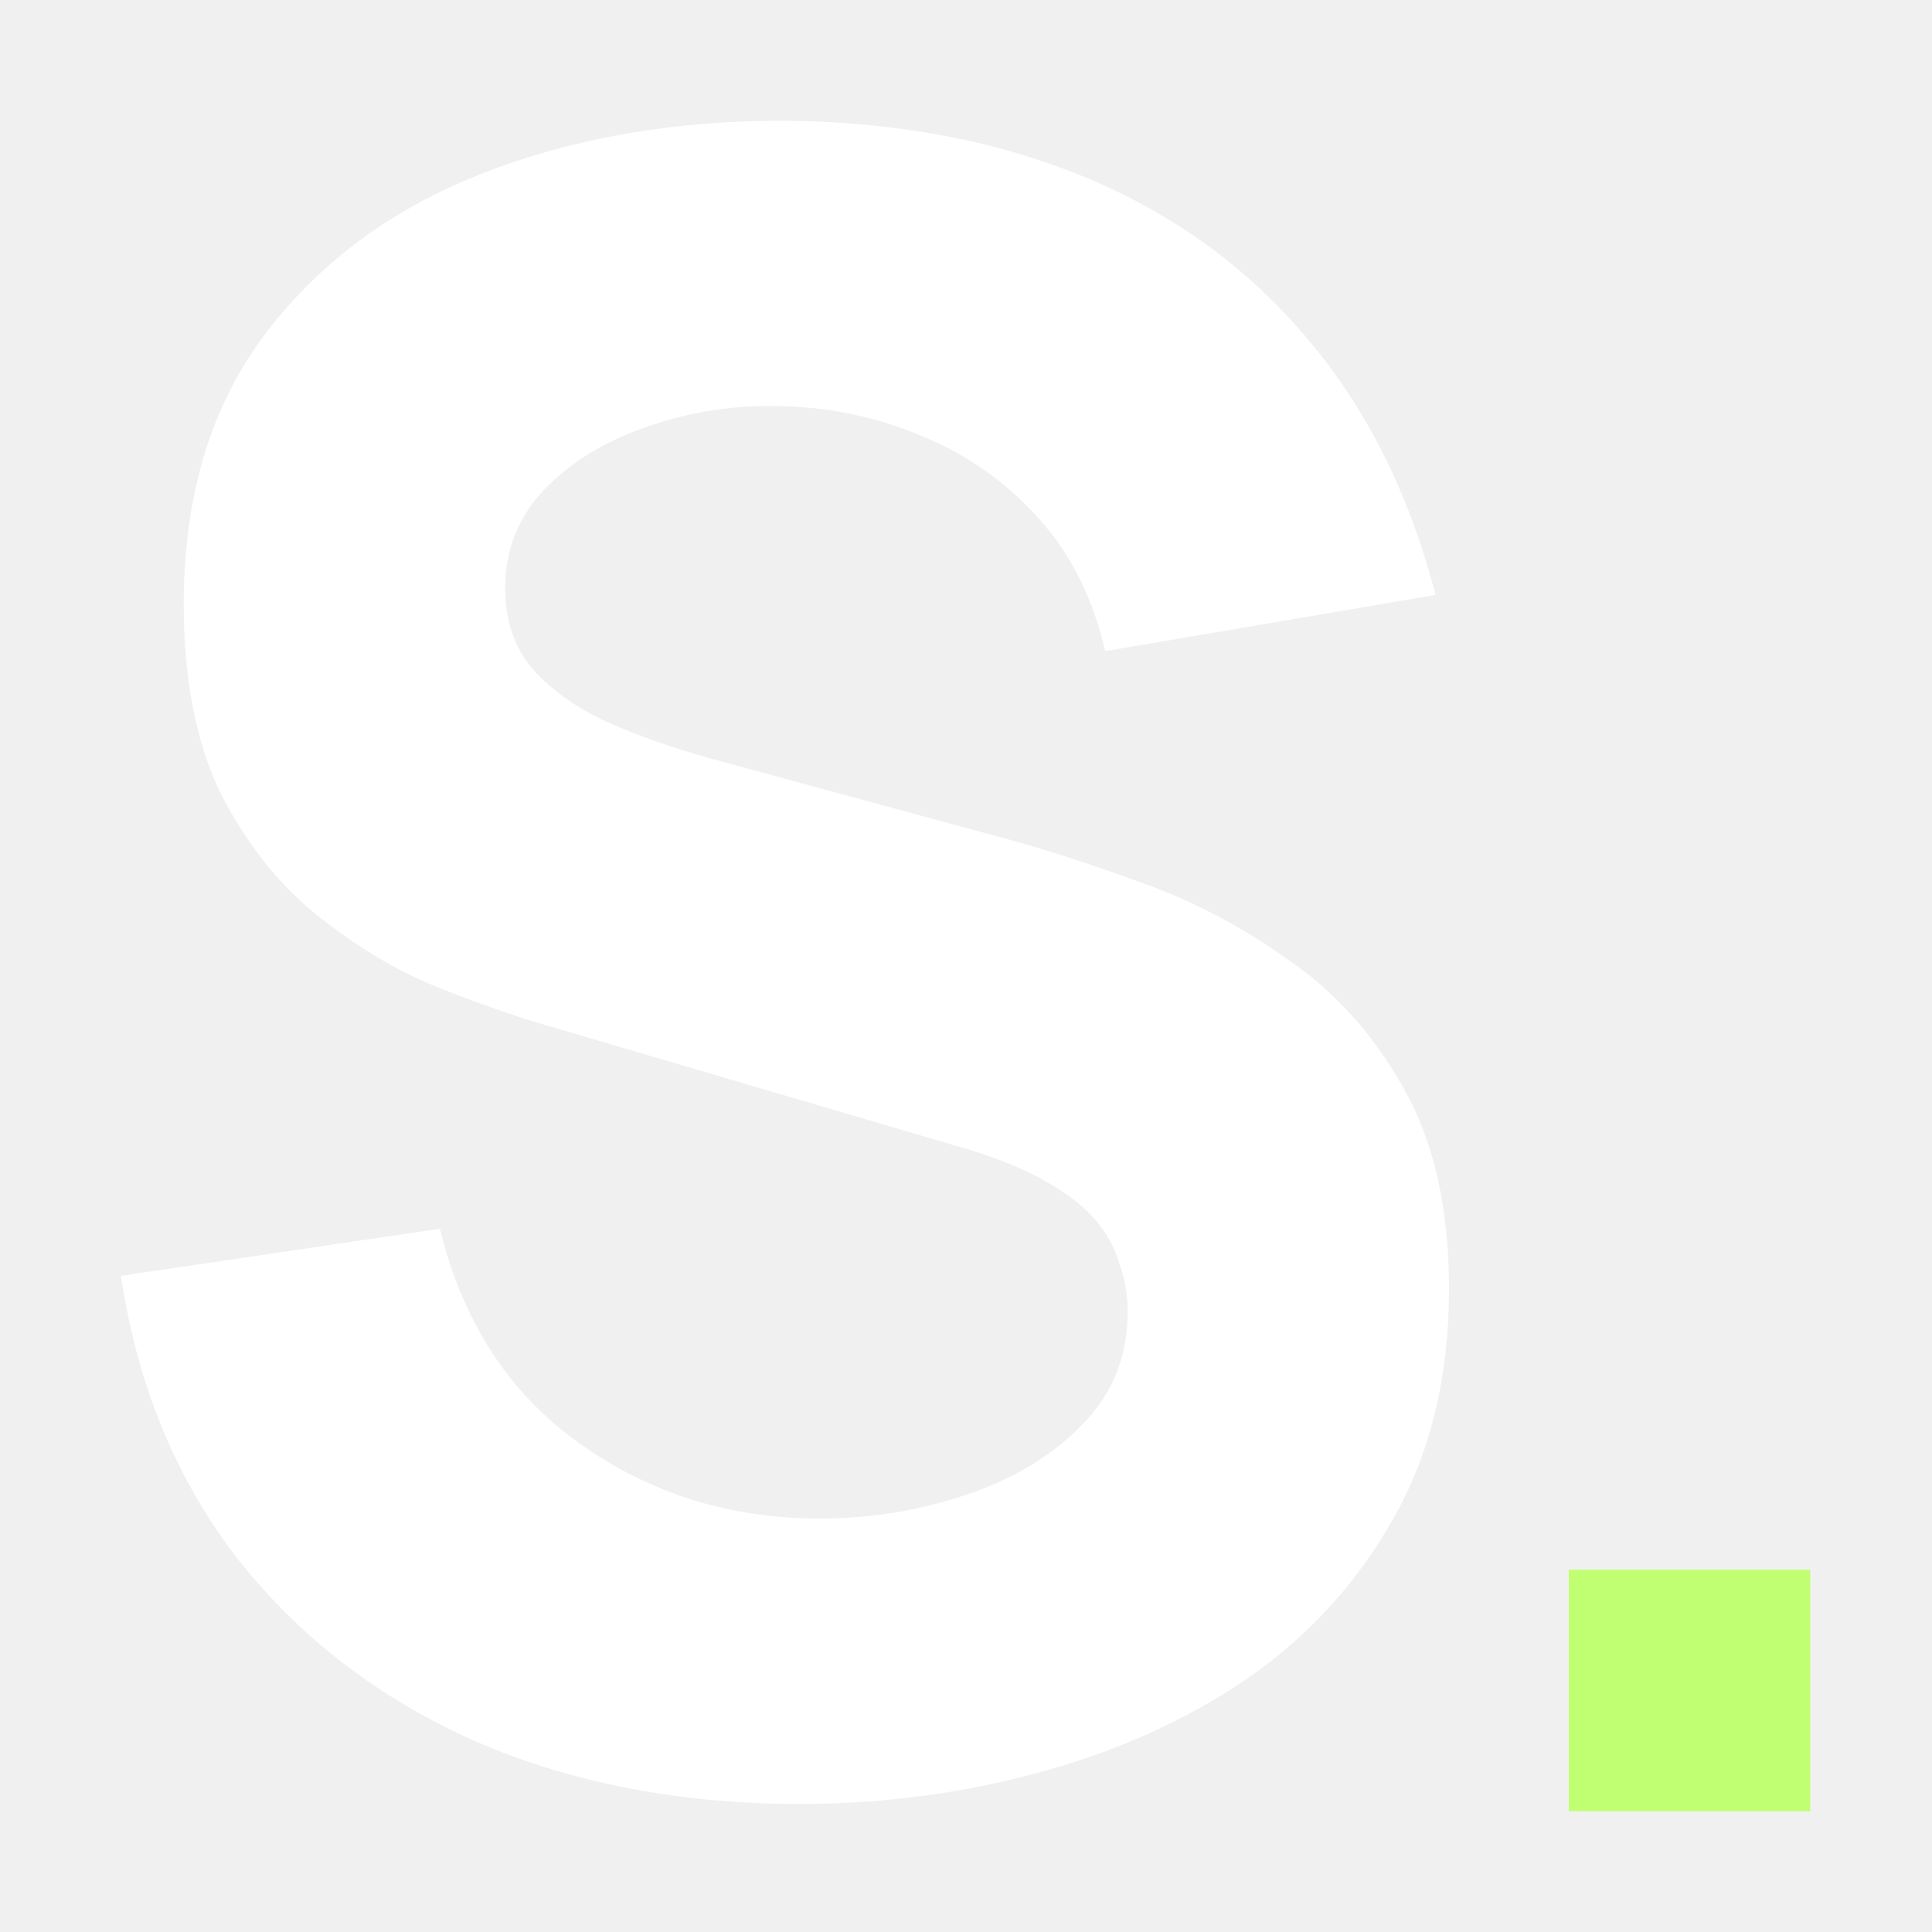
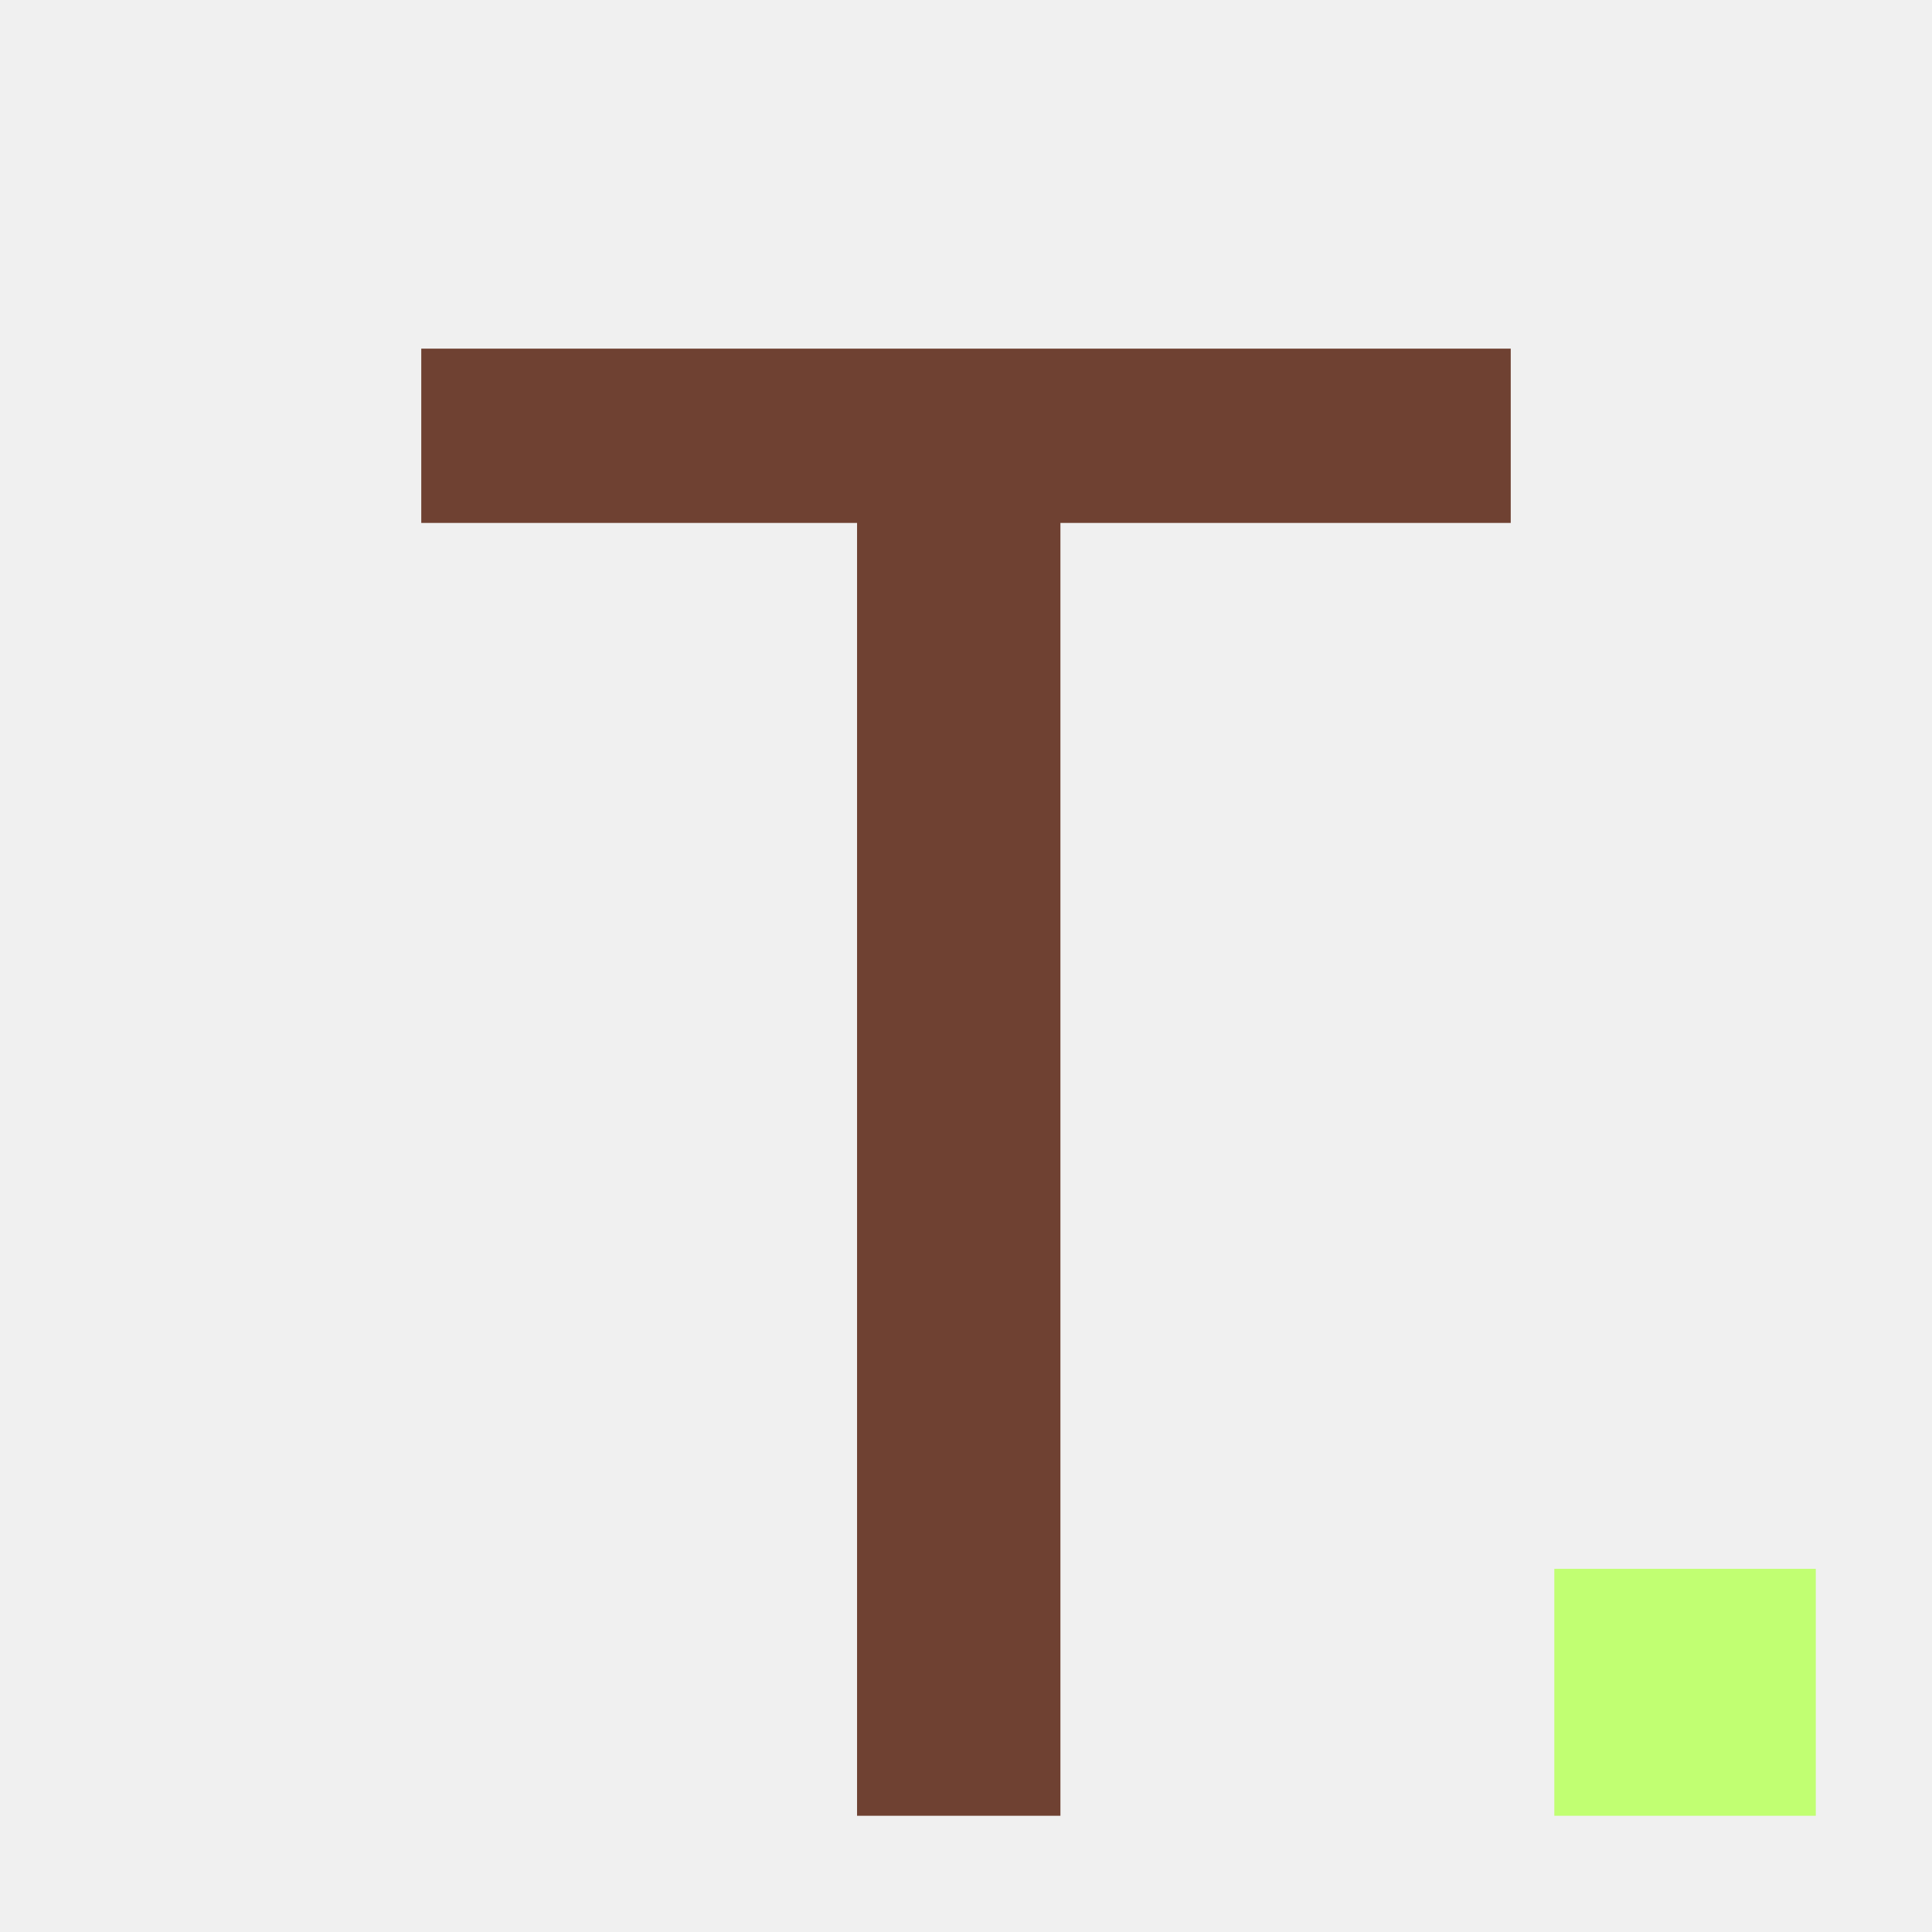
- <svg xmlns="http://www.w3.org/2000/svg" width="32" height="32" viewBox="0 0 32 32" fill="none">
-   <path d="M25.984 30V26H29.984V30H25.984Z" fill="#C1FF72" />
-   <path d="M13.243 29.879C11.258 29.879 9.465 29.532 7.864 28.837C6.276 28.13 4.967 27.125 3.938 25.822C2.92 24.507 2.275 22.944 2.002 21.132L7.287 20.351C7.66 21.889 8.429 23.074 9.595 23.905C10.761 24.737 12.089 25.152 13.578 25.152C14.409 25.152 15.216 25.022 15.997 24.761C16.779 24.501 17.418 24.116 17.914 23.608C18.423 23.099 18.677 22.472 18.677 21.728C18.677 21.455 18.634 21.194 18.547 20.946C18.473 20.686 18.342 20.444 18.156 20.22C17.97 19.997 17.703 19.786 17.356 19.588C17.021 19.389 16.593 19.209 16.072 19.048L9.111 17.001C8.59 16.852 7.982 16.641 7.287 16.368C6.605 16.095 5.941 15.704 5.296 15.195C4.651 14.687 4.111 14.017 3.677 13.185C3.255 12.342 3.044 11.281 3.044 10.003C3.044 8.204 3.497 6.709 4.403 5.518C5.309 4.327 6.518 3.44 8.032 2.856C9.546 2.273 11.221 1.988 13.057 2C14.905 2.025 16.556 2.342 18.007 2.95C19.459 3.557 20.675 4.445 21.655 5.611C22.635 6.765 23.342 8.179 23.777 9.854L18.305 10.785C18.107 9.916 17.741 9.184 17.207 8.589C16.674 7.993 16.035 7.54 15.29 7.23C14.558 6.92 13.789 6.752 12.982 6.728C12.188 6.703 11.438 6.814 10.73 7.063C10.036 7.298 9.465 7.646 9.018 8.105C8.584 8.564 8.367 9.11 8.367 9.742C8.367 10.326 8.547 10.803 8.907 11.175C9.266 11.535 9.719 11.827 10.265 12.05C10.811 12.274 11.37 12.46 11.94 12.609L16.593 13.874C17.288 14.06 18.057 14.308 18.901 14.618C19.744 14.916 20.551 15.338 21.32 15.884C22.102 16.418 22.741 17.125 23.237 18.006C23.746 18.887 24 20.003 24 21.356C24 22.795 23.696 24.054 23.088 25.134C22.492 26.201 21.686 27.088 20.669 27.795C19.651 28.49 18.497 29.011 17.207 29.358C15.929 29.706 14.608 29.879 13.243 29.879Z" fill="white" />
+ <svg xmlns="http://www.w3.org/2000/svg" version="1.1" width="133" height="133">
+   <path d="M0 0 C24.75 0 49.5 0 75 0 C75 3.96 75 7.92 75 12 C64.77 12 54.54 12 44 12 C44 41.37 44 70.74 44 101 C39.38 101 34.76 101 30 101 C30 71.63 30 42.26 30 12 C20.1 12 10.2 12 0 12 C0 8.04 0 4.08 0 0 Z " fill="#6F4132" transform="translate(29,24)" />
+   <path d="M0 0 C5.94 0 11.88 0 18 0 C18 5.61 18 11.22 18 17 C12.06 17 6.12 17 0 17 C0 11.39 0 5.78 0 0 Z " fill="#C1FF72" transform="translate(107,108)" />
</svg>
